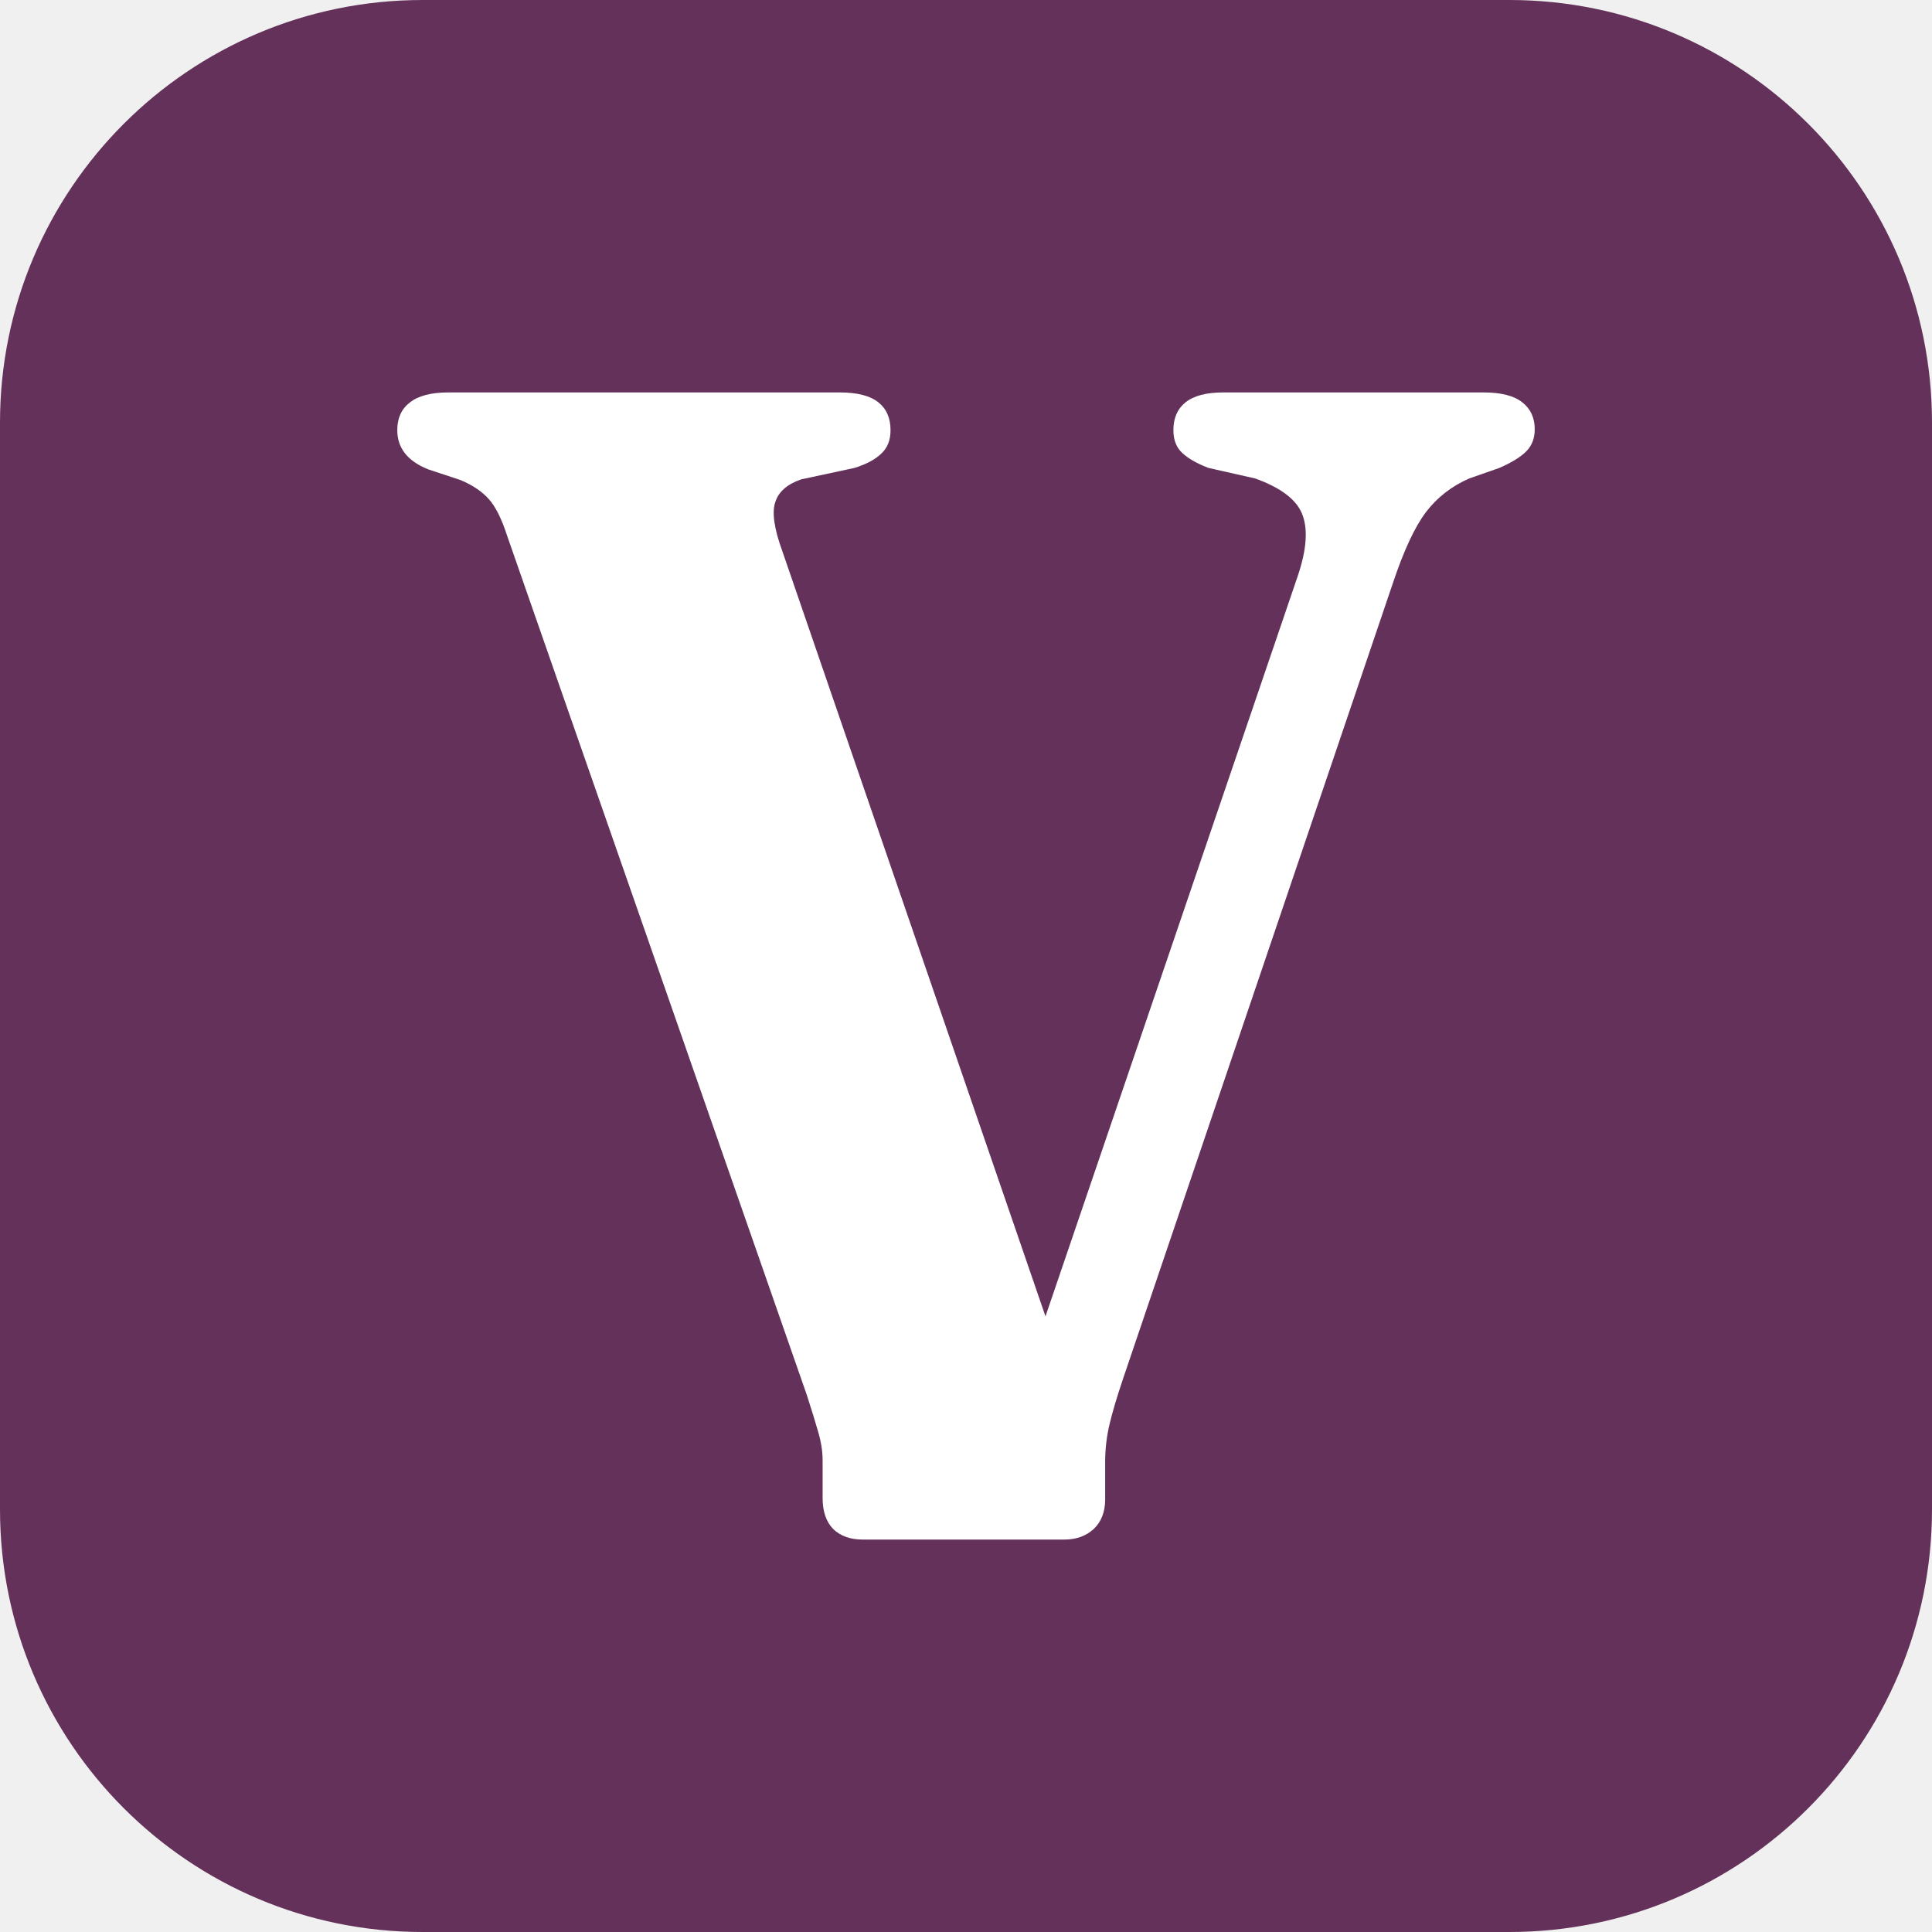
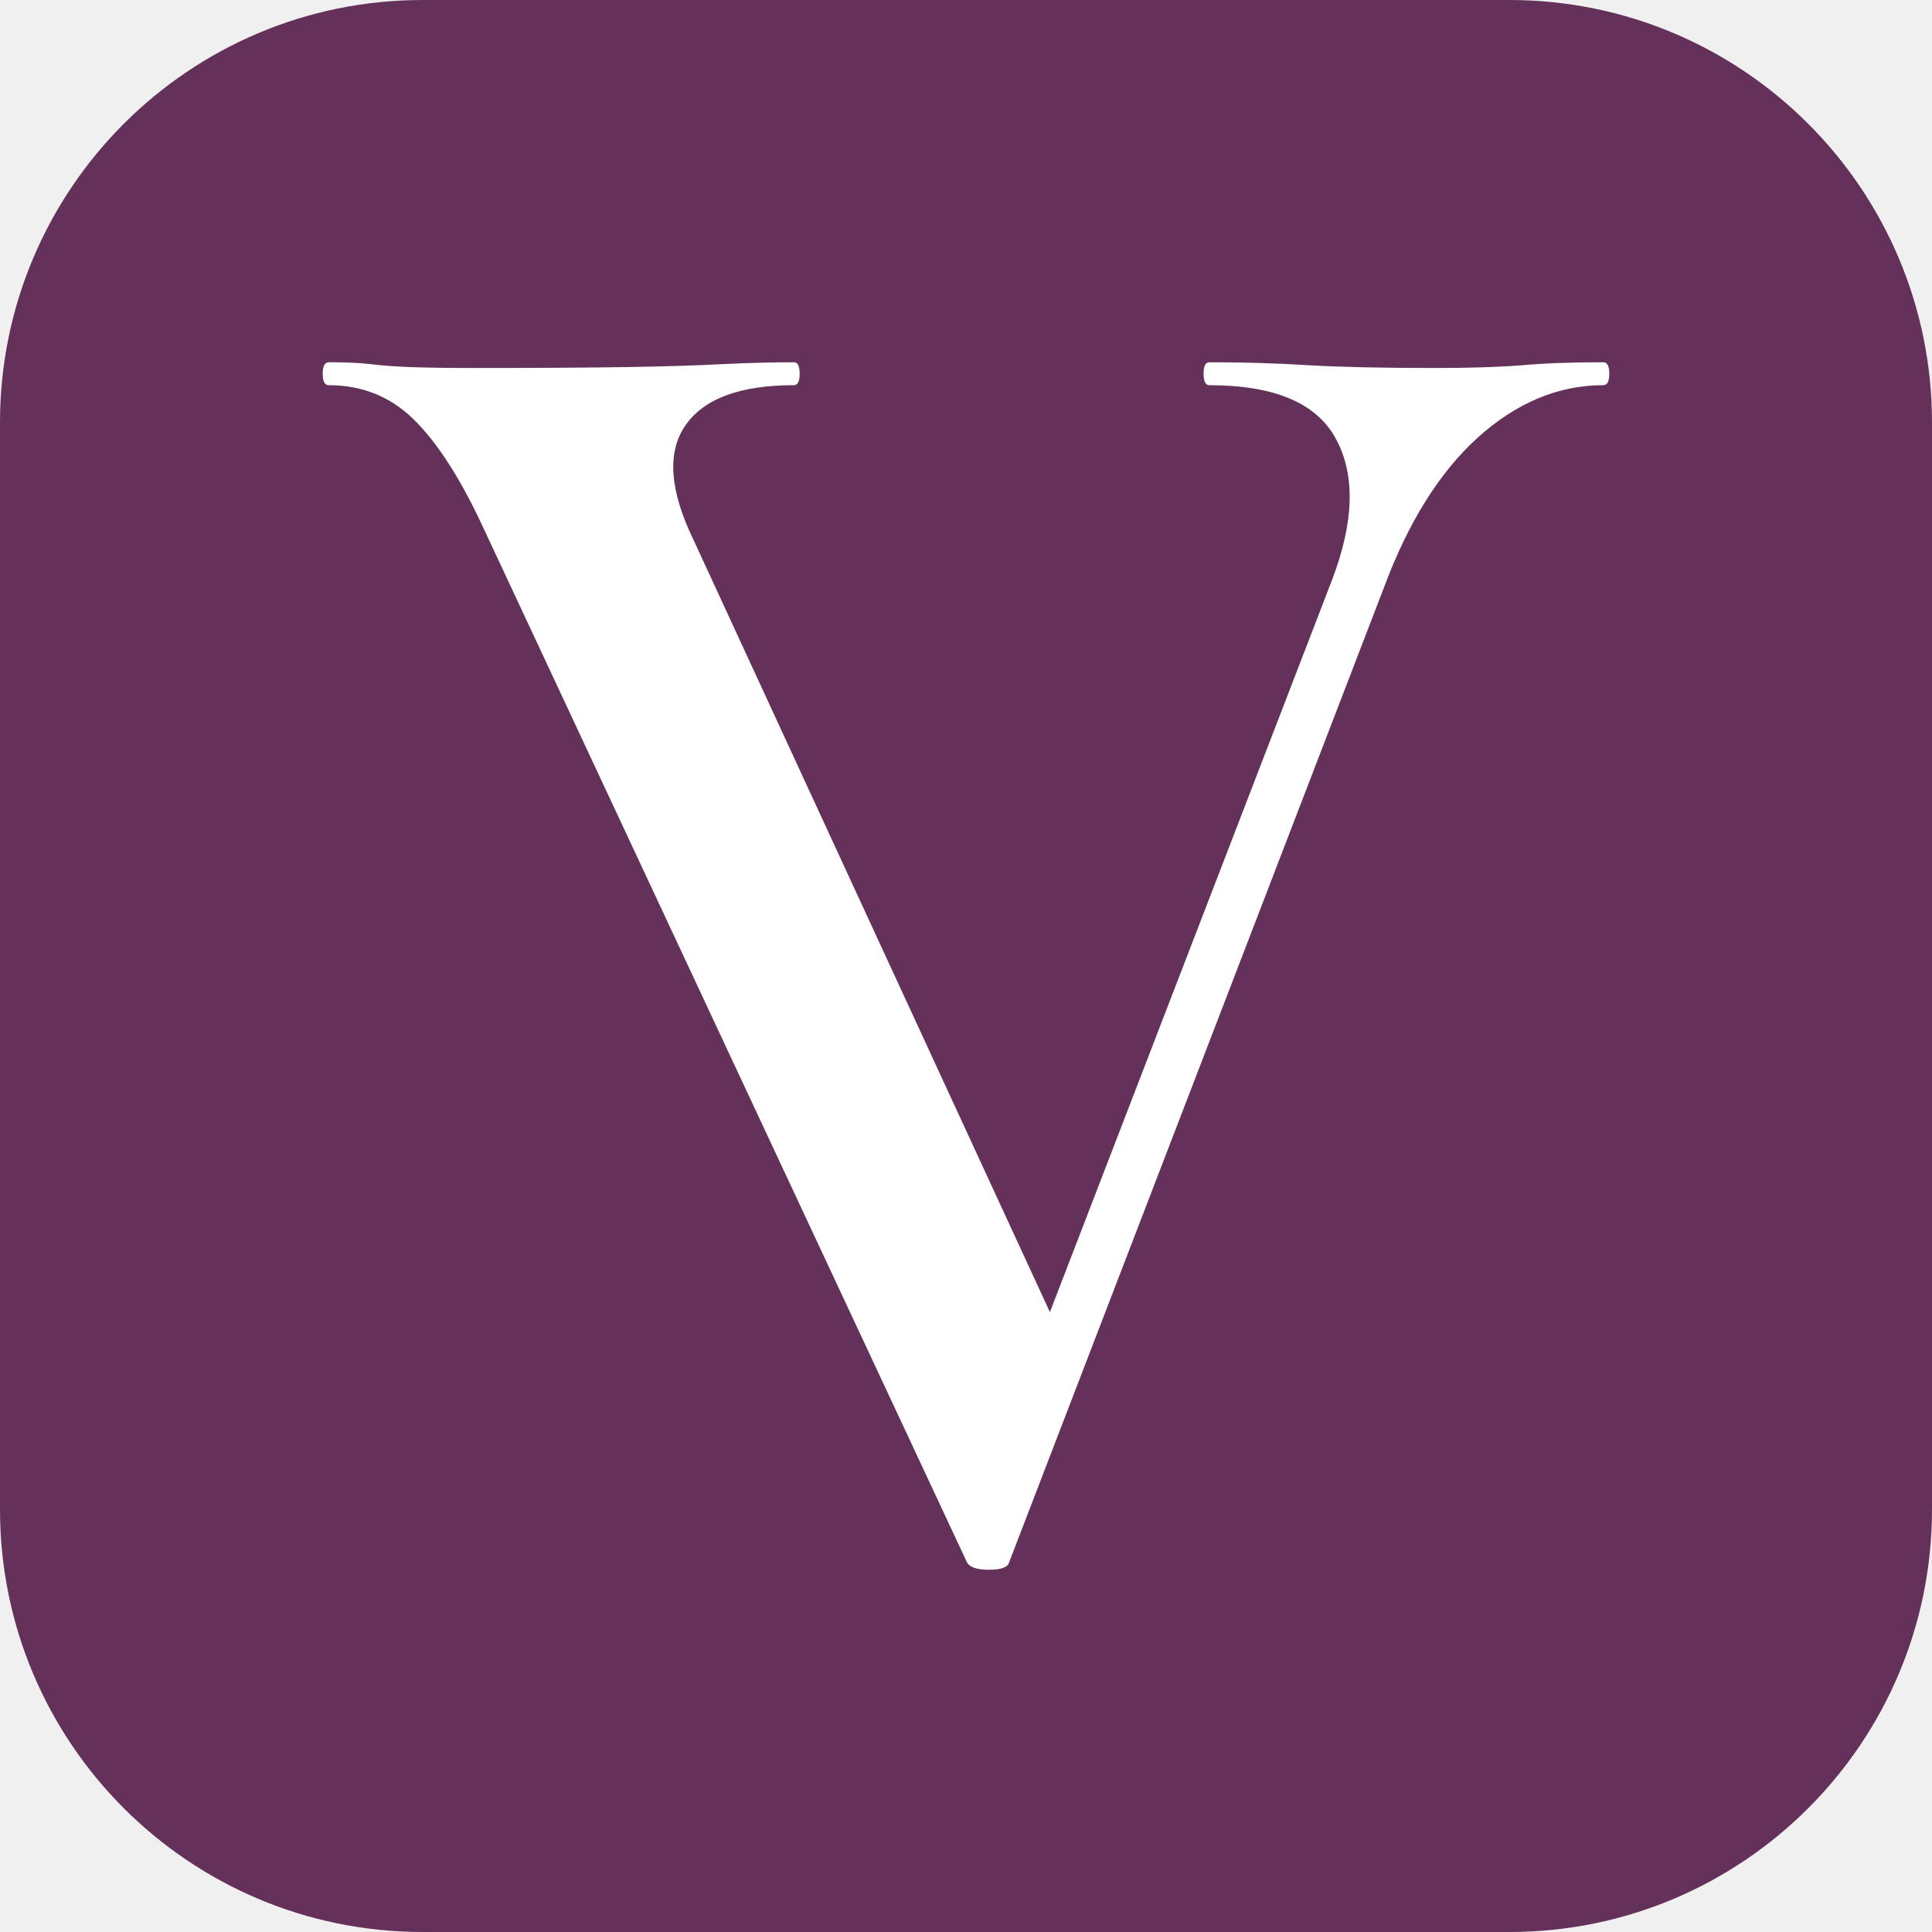
<svg xmlns="http://www.w3.org/2000/svg" viewBox="0 0 64 64">
  <rect width="64" height="64" rx="14" fill="#64315A" />
-   <path d="M38.87 14.25Q38.87 13.65 39.27 13.33Q39.68 13 40.52 13H49.15Q50.02 13 50.43 13.33Q50.84 13.65 50.84 14.22Q50.84 14.66 50.57 14.94Q50.29 15.23 49.67 15.5L48.67 15.85Q47.8 16.23 47.24 16.96Q46.68 17.7 46.14 19.32L37.21 45.65Q36.89 46.6 36.75 47.2Q36.61 47.8 36.61 48.42V49.67Q36.61 50.29 36.23 50.65Q35.85 51 35.26 51H28.58Q27.96 51 27.6 50.65Q27.25 50.29 27.25 49.62V48.37Q27.25 47.93 27.1 47.42Q26.95 46.9 26.73 46.22L16.8 17.75Q16.53 16.91 16.19 16.53Q15.85 16.15 15.25 15.9L14.19 15.55Q13.16 15.14 13.16 14.25Q13.16 13.65 13.58 13.33Q14 13 14.85 13H27.82Q28.69 13 29.1 13.33Q29.5 13.65 29.5 14.25Q29.5 14.74 29.2 15.02Q28.91 15.31 28.31 15.5L26.54 15.88Q25.84 16.12 25.68 16.64Q25.51 17.15 25.92 18.27L35.58 46.36L33.03 48.31L42.99 19.08Q43.43 17.78 43.14 17.04Q42.86 16.31 41.58 15.85L40.03 15.5Q39.46 15.28 39.17 15.01Q38.87 14.74 38.87 14.25Z" fill="#fff" />
+   <path d="M53.11 12Q53.31 12 53.31 12.38Q53.31 12.76 53.11 12.76Q50.89 12.76 48.97 14.48Q47.06 16.2 45.85 19.45L33.43 51.75Q33.37 52 32.76 52Q32.16 52 32.03 51.75L15.92 17.29Q14.83 14.99 13.69 13.88Q12.54 12.76 10.89 12.76Q10.69 12.76 10.69 12.38Q10.69 12 10.89 12Q11.71 12 12.25 12.06Q12.8 12.13 13.59 12.16Q14.39 12.19 15.73 12.19Q18.78 12.19 20.73 12.16Q22.67 12.13 23.97 12.06Q25.28 12 26.3 12Q26.49 12 26.49 12.38Q26.49 12.76 26.3 12.76Q23.62 12.76 22.7 14.1Q21.78 15.44 22.99 17.92L35.28 44.55L32.67 48.94L44.13 19.2Q45.22 16.33 44.26 14.55Q43.31 12.76 40.06 12.76Q39.87 12.76 39.87 12.38Q39.87 12 40.06 12Q41.78 12 43.37 12.1Q44.96 12.19 47.51 12.19Q49.29 12.19 50.41 12.1Q51.52 12 53.11 12Z" fill="#fff" />
</svg>
